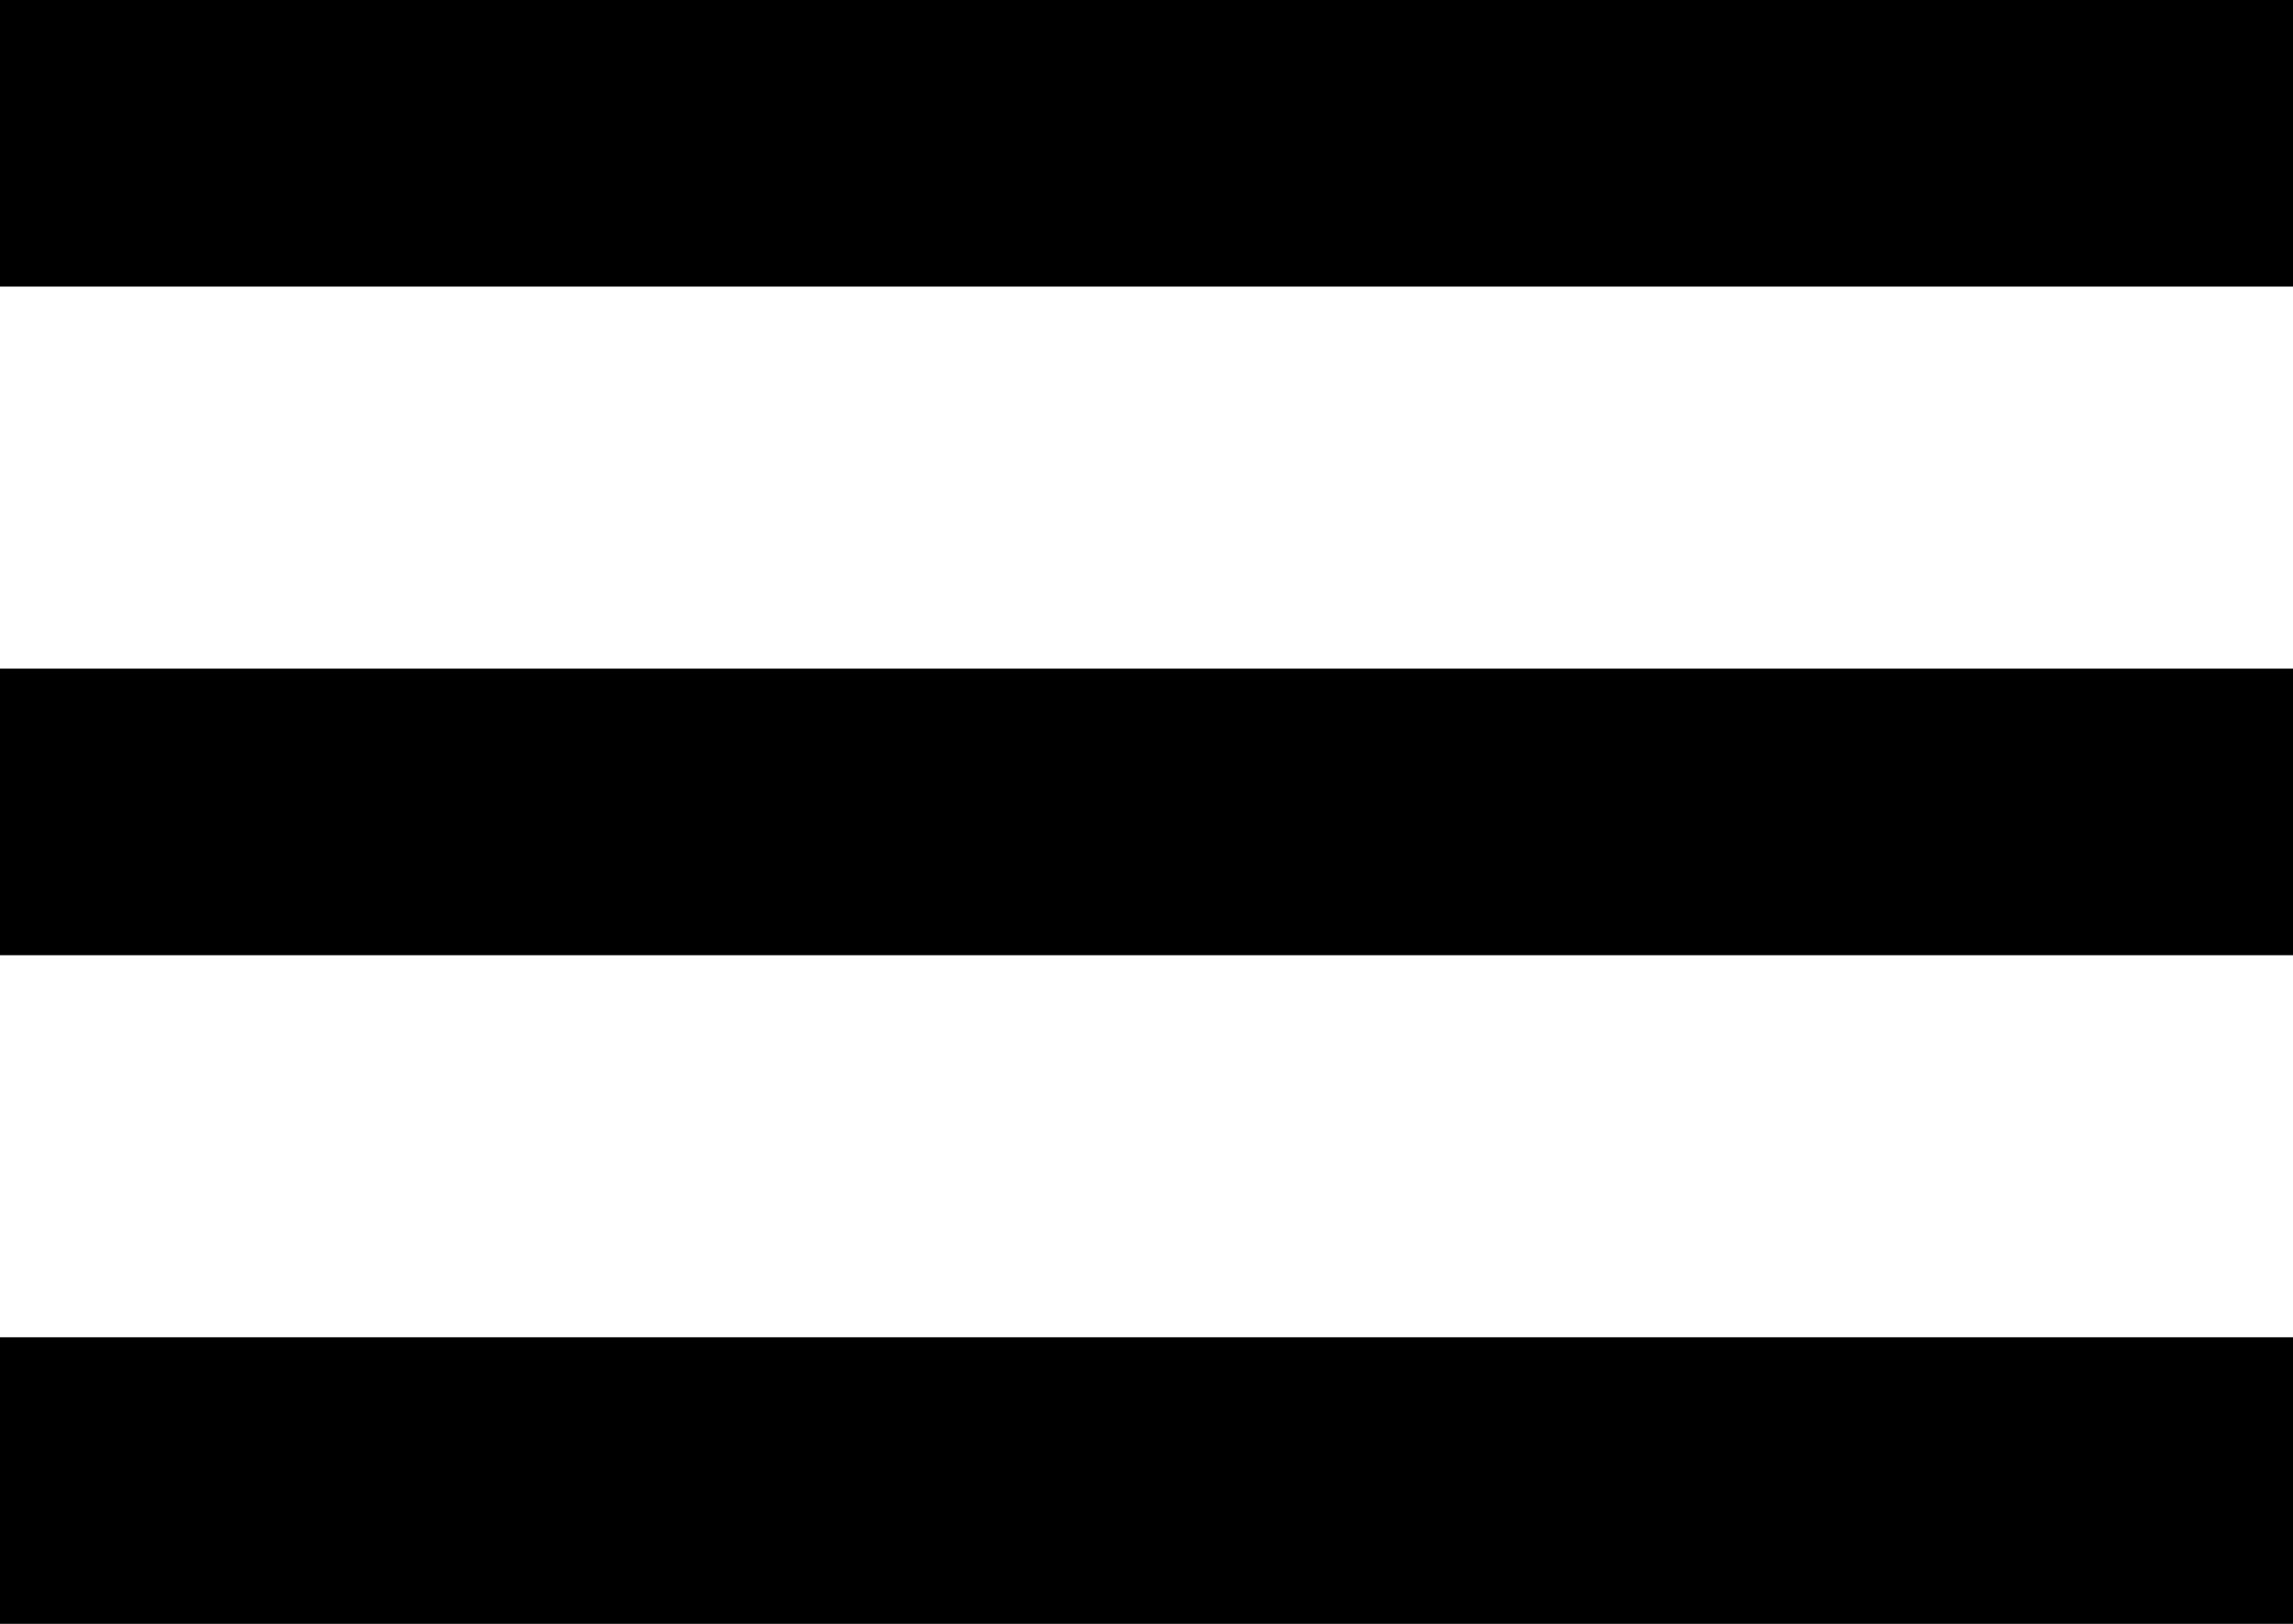
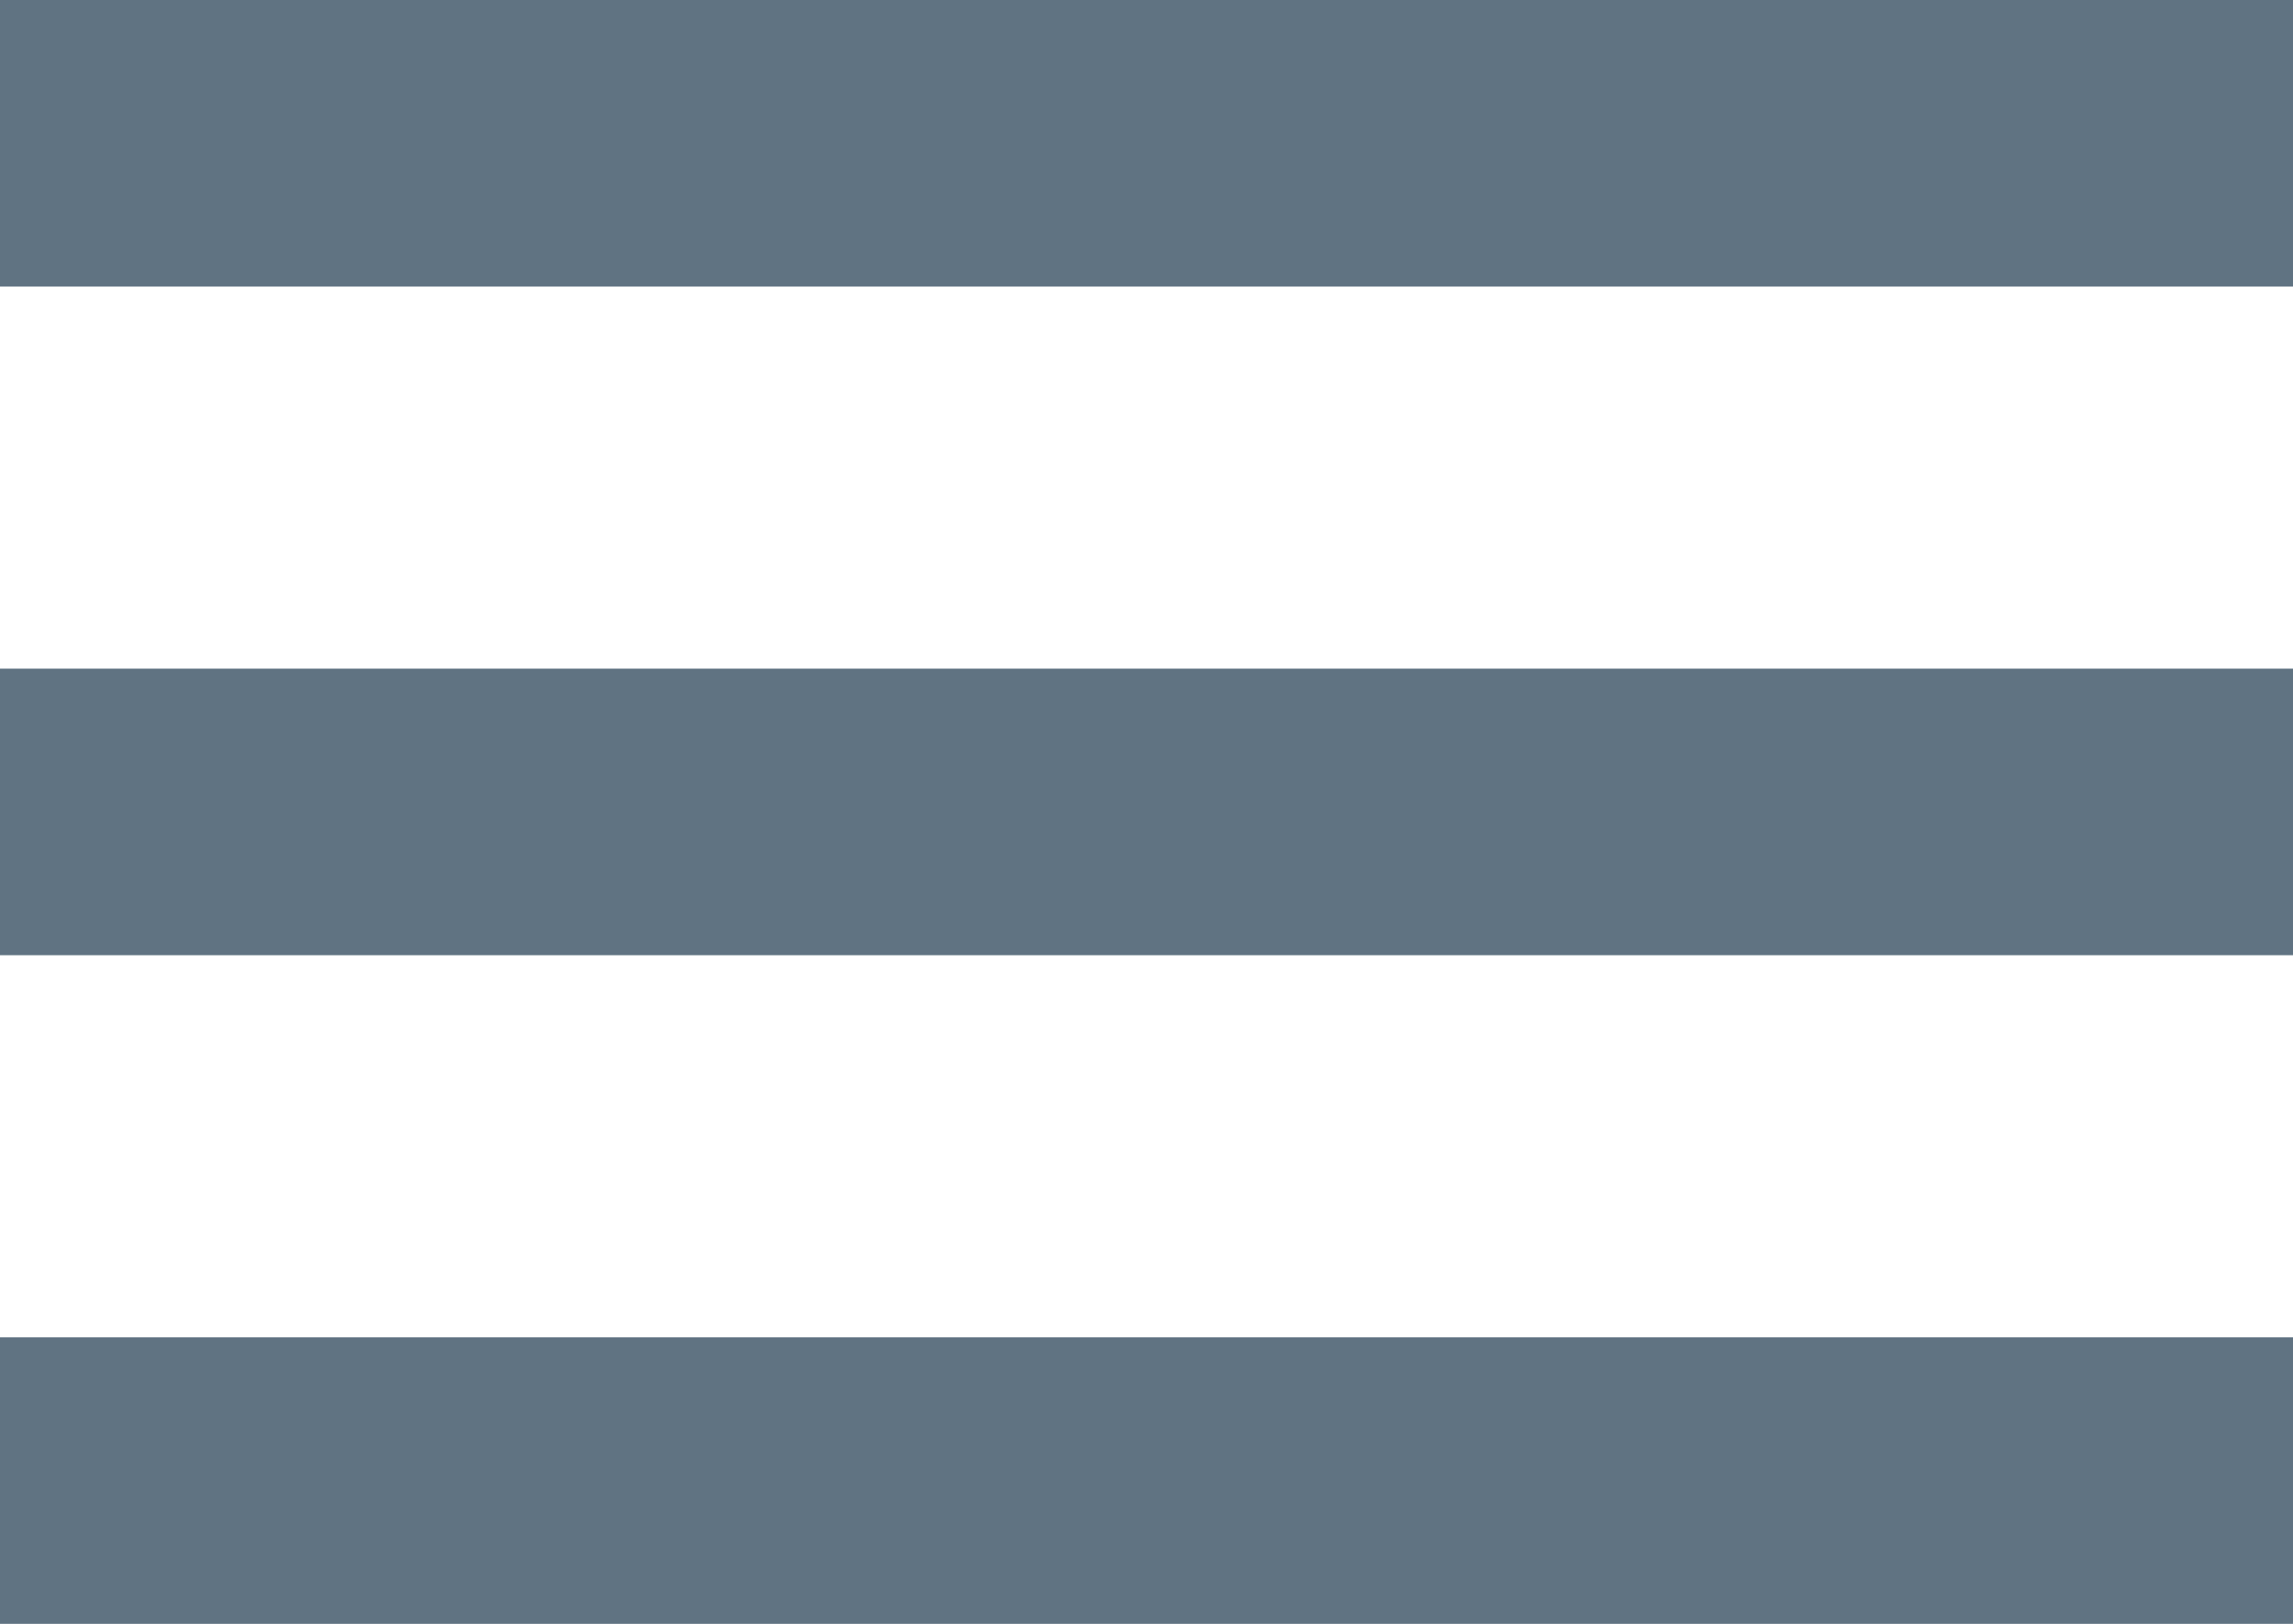
- <svg xmlns="http://www.w3.org/2000/svg" viewBox="0 0 24 17" aria-label="" className="svg-replaced" shapeRendering="geometricPrecision">
+ <svg xmlns="http://www.w3.org/2000/svg" fill="#607382" viewBox="0 0 24 17" aria-label="" className="svg-replaced" shapeRendering="geometricPrecision">
  <path d="M0 0h24v3H0zm0 7h24v3H0zm0 7h24v3H0z" fillRule="evenodd" />
</svg>
